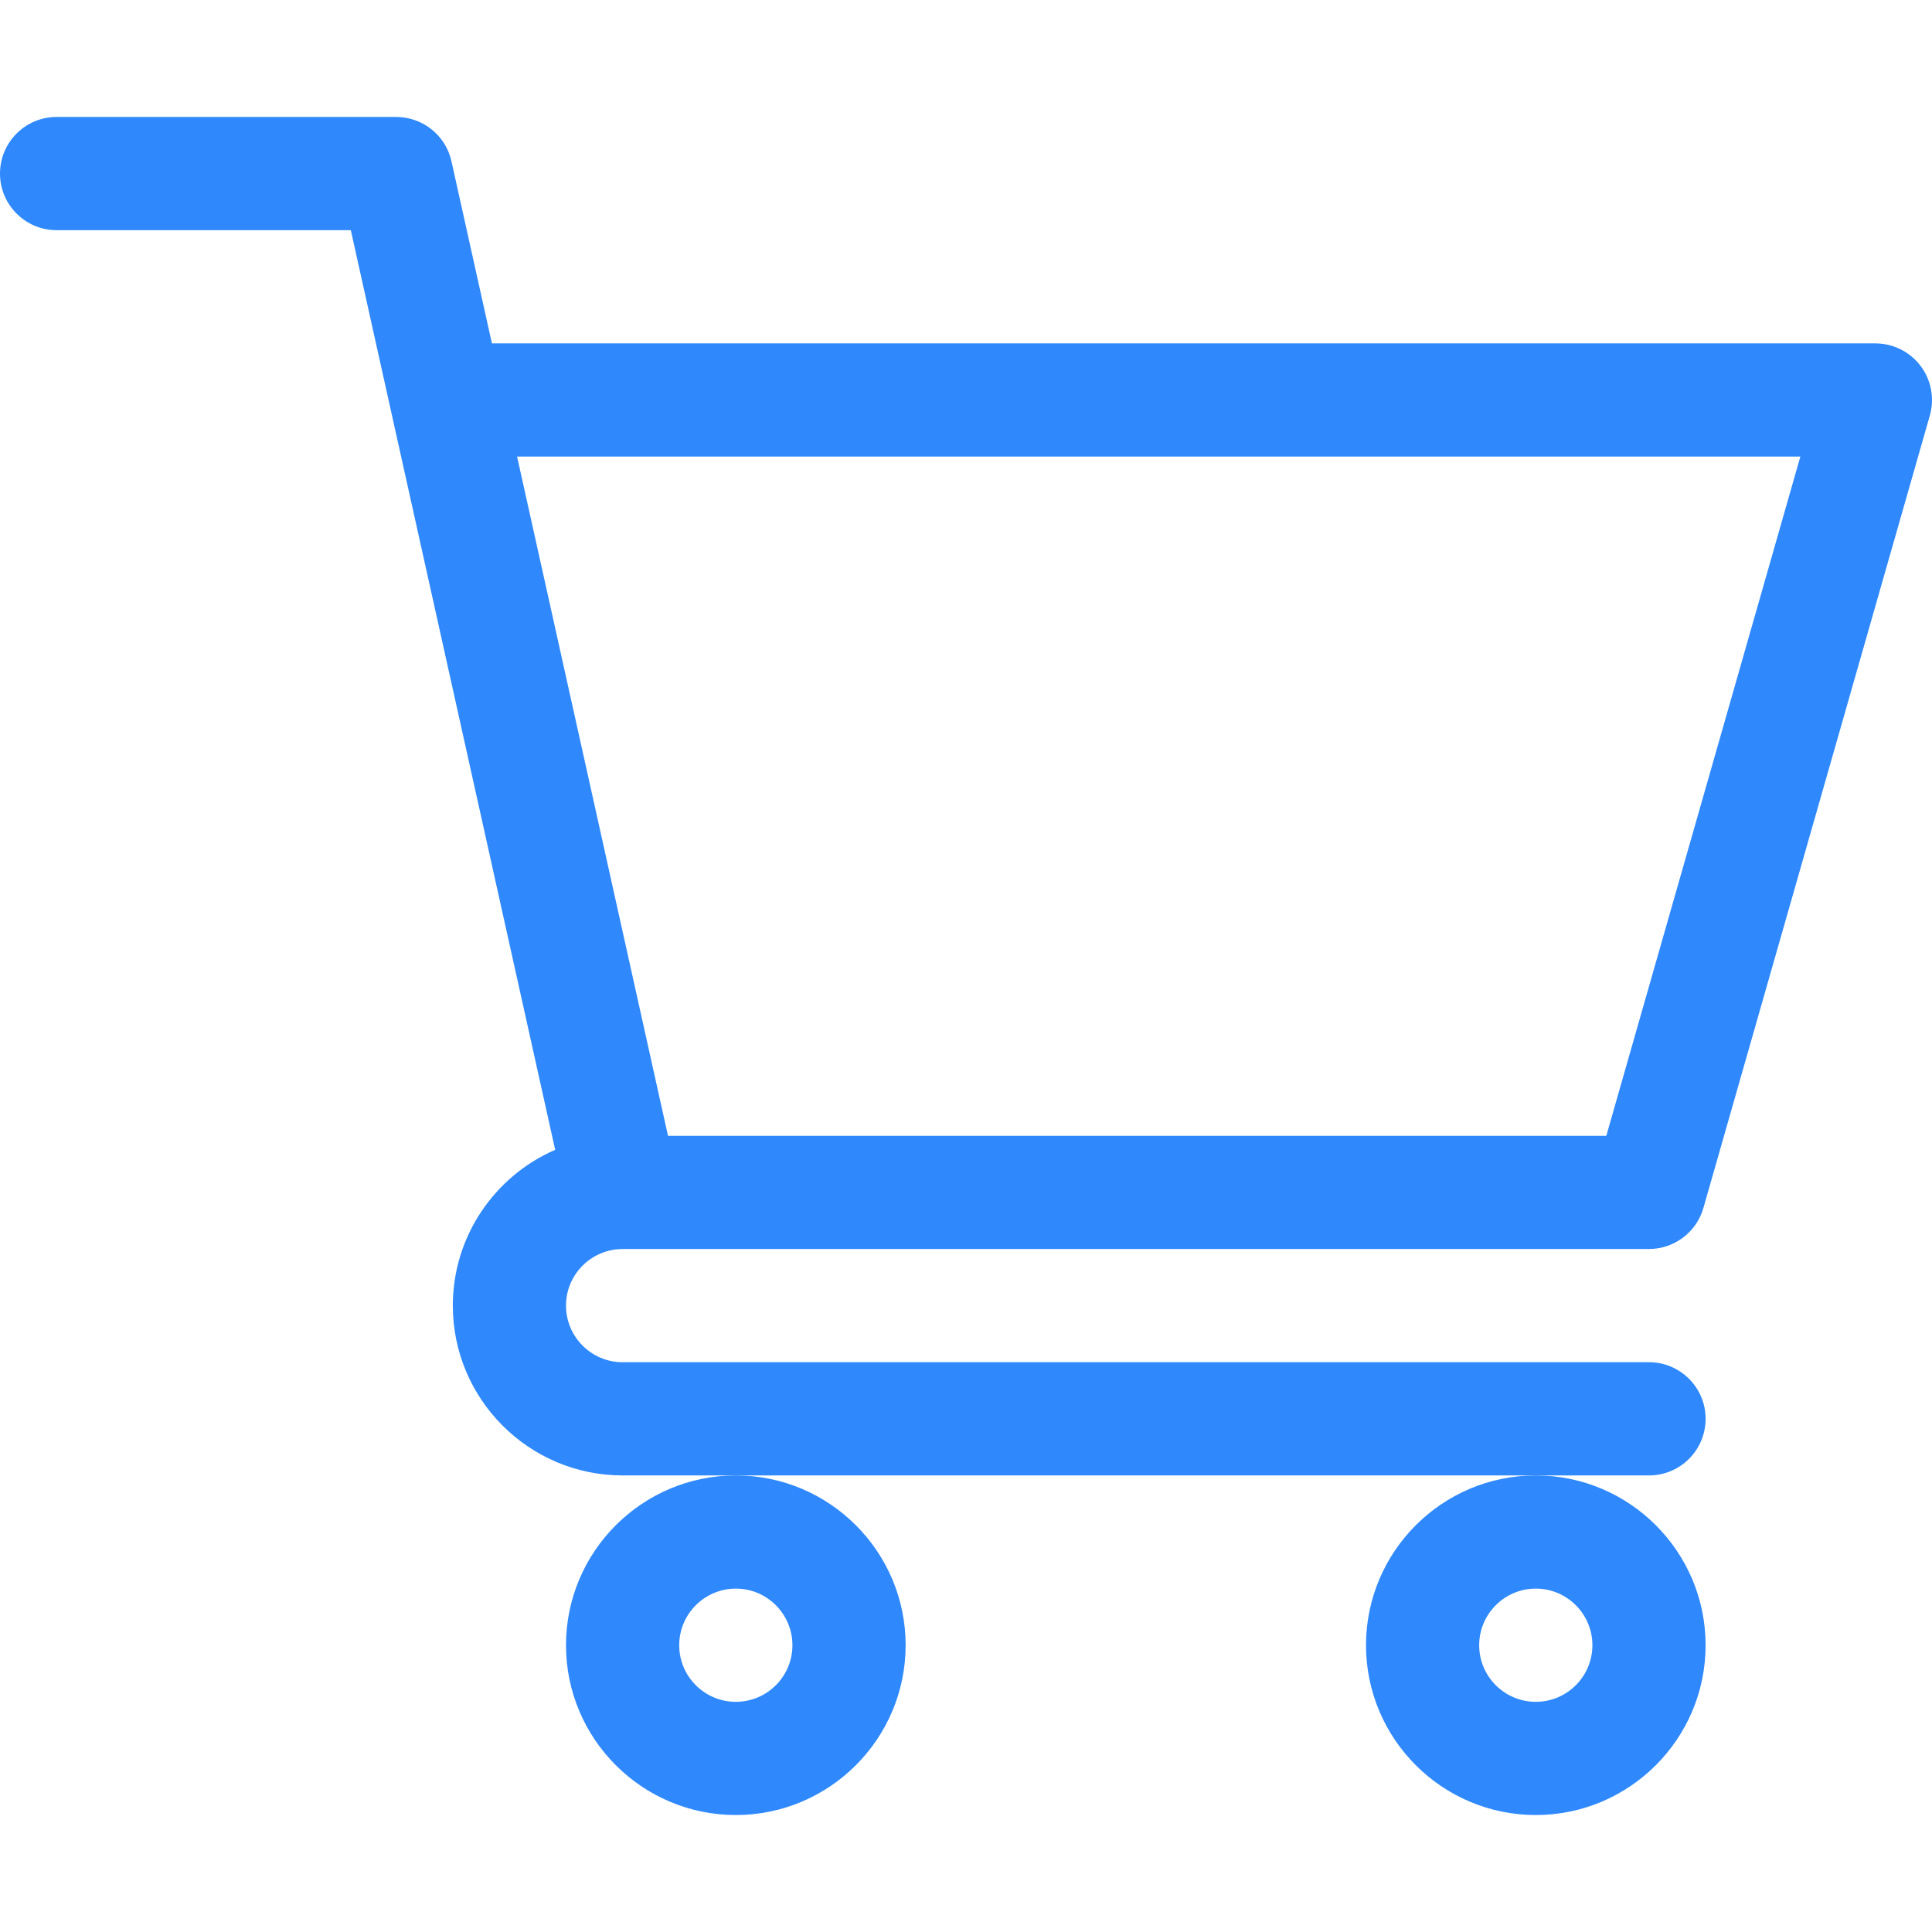
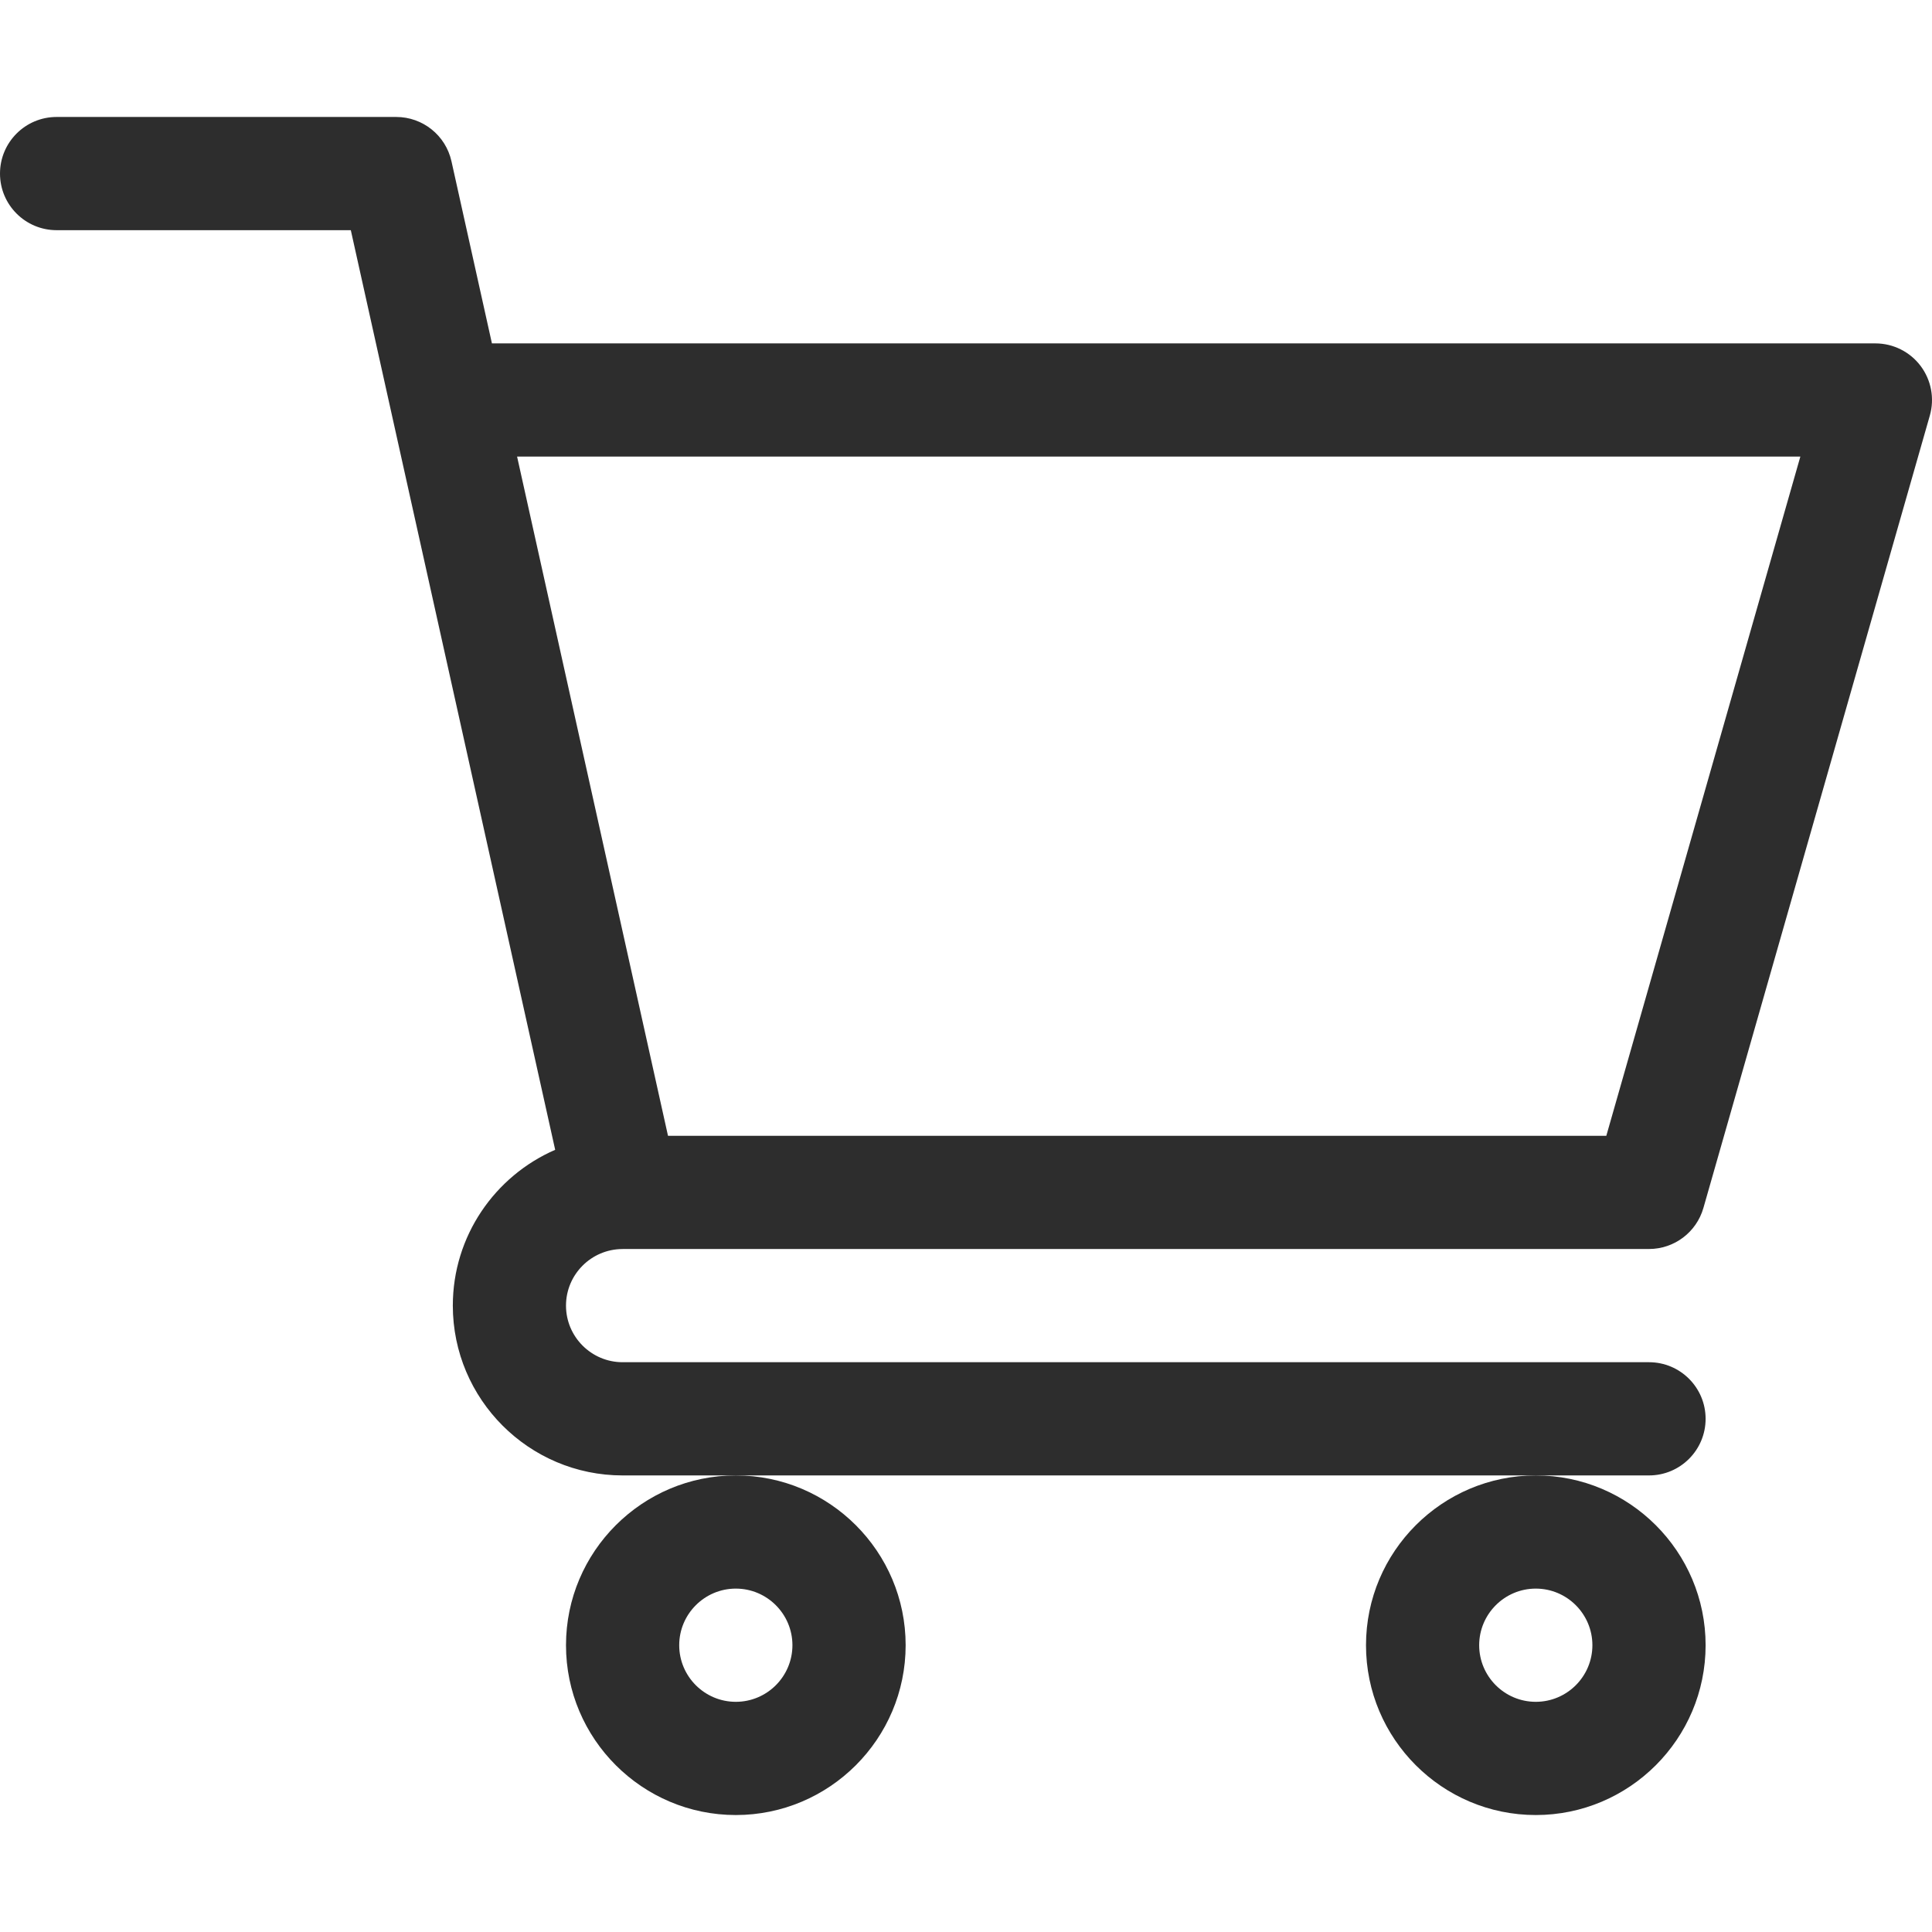
<svg xmlns="http://www.w3.org/2000/svg" width="50" height="50" viewBox="0 0 50 50" fill="none">
-   <path d="M16.11 32.325H16.112C16.114 32.325 16.116 32.324 16.117 32.324H42.676C43.33 32.324 43.904 31.89 44.084 31.262L49.944 10.754C50.07 10.312 49.981 9.837 49.705 9.47C49.428 9.103 48.995 8.887 48.535 8.887H12.731L11.684 4.174C11.535 3.504 10.941 3.027 10.254 3.027H1.465C0.656 3.027 0 3.683 0 4.492C0 5.301 0.656 5.957 1.465 5.957H9.079C9.264 6.792 14.09 28.508 14.368 29.757C12.811 30.434 11.719 31.986 11.719 33.789C11.719 36.212 13.69 38.184 16.113 38.184H42.676C43.485 38.184 44.141 37.528 44.141 36.719C44.141 35.91 43.485 35.254 42.676 35.254H16.113C15.306 35.254 14.648 34.597 14.648 33.789C14.648 32.983 15.303 32.327 16.11 32.325V32.325ZM46.593 11.816L41.571 29.395H17.288L13.382 11.816H46.593Z" fill="#2f89fc" />
-   <path d="M14.648 42.578C14.648 45.001 16.62 46.973 19.043 46.973C21.466 46.973 23.438 45.001 23.438 42.578C23.438 40.155 21.466 38.184 19.043 38.184C16.62 38.184 14.648 40.155 14.648 42.578ZM19.043 41.113C19.851 41.113 20.508 41.771 20.508 42.578C20.508 43.386 19.851 44.043 19.043 44.043C18.235 44.043 17.578 43.386 17.578 42.578C17.578 41.771 18.235 41.113 19.043 41.113Z" fill="#2f89fc" />
-   <path d="M35.352 42.578C35.352 45.001 37.323 46.973 39.746 46.973C42.169 46.973 44.141 45.001 44.141 42.578C44.141 40.155 42.169 38.184 39.746 38.184C37.323 38.184 35.352 40.155 35.352 42.578ZM39.746 41.113C40.554 41.113 41.211 41.771 41.211 42.578C41.211 43.386 40.554 44.043 39.746 44.043C38.938 44.043 38.281 43.386 38.281 42.578C38.281 41.771 38.938 41.113 39.746 41.113Z" fill="#2f89fc" />
+   <path d="M16.11 32.325H16.112C16.114 32.325 16.116 32.324 16.117 32.324H42.676C43.33 32.324 43.904 31.89 44.084 31.262L49.944 10.754C50.07 10.312 49.981 9.837 49.705 9.47C49.428 9.103 48.995 8.887 48.535 8.887H12.731L11.684 4.174C11.535 3.504 10.941 3.027 10.254 3.027H1.465C0.656 3.027 0 3.683 0 4.492C0 5.301 0.656 5.957 1.465 5.957H9.079C9.264 6.792 14.09 28.508 14.368 29.757C12.811 30.434 11.719 31.986 11.719 33.789C11.719 36.212 13.69 38.184 16.113 38.184H42.676C43.485 38.184 44.141 37.528 44.141 36.719C44.141 35.91 43.485 35.254 42.676 35.254H16.113C15.306 35.254 14.648 34.597 14.648 33.789C14.648 32.983 15.303 32.327 16.11 32.325V32.325ZM46.593 11.816L41.571 29.395H17.288L13.382 11.816H46.593Z" fill="#2D2D2D" />
+   <path d="M14.648 42.578C14.648 45.001 16.62 46.973 19.043 46.973C21.466 46.973 23.438 45.001 23.438 42.578C23.438 40.155 21.466 38.184 19.043 38.184C16.62 38.184 14.648 40.155 14.648 42.578ZM19.043 41.113C19.851 41.113 20.508 41.771 20.508 42.578C20.508 43.386 19.851 44.043 19.043 44.043C18.235 44.043 17.578 43.386 17.578 42.578C17.578 41.771 18.235 41.113 19.043 41.113Z" fill="#2D2D2D" />
+   <path d="M35.352 42.578C35.352 45.001 37.323 46.973 39.746 46.973C42.169 46.973 44.141 45.001 44.141 42.578C44.141 40.155 42.169 38.184 39.746 38.184C37.323 38.184 35.352 40.155 35.352 42.578ZM39.746 41.113C40.554 41.113 41.211 41.771 41.211 42.578C41.211 43.386 40.554 44.043 39.746 44.043C38.938 44.043 38.281 43.386 38.281 42.578C38.281 41.771 38.938 41.113 39.746 41.113Z" fill="#2D2D2D" />
</svg>
